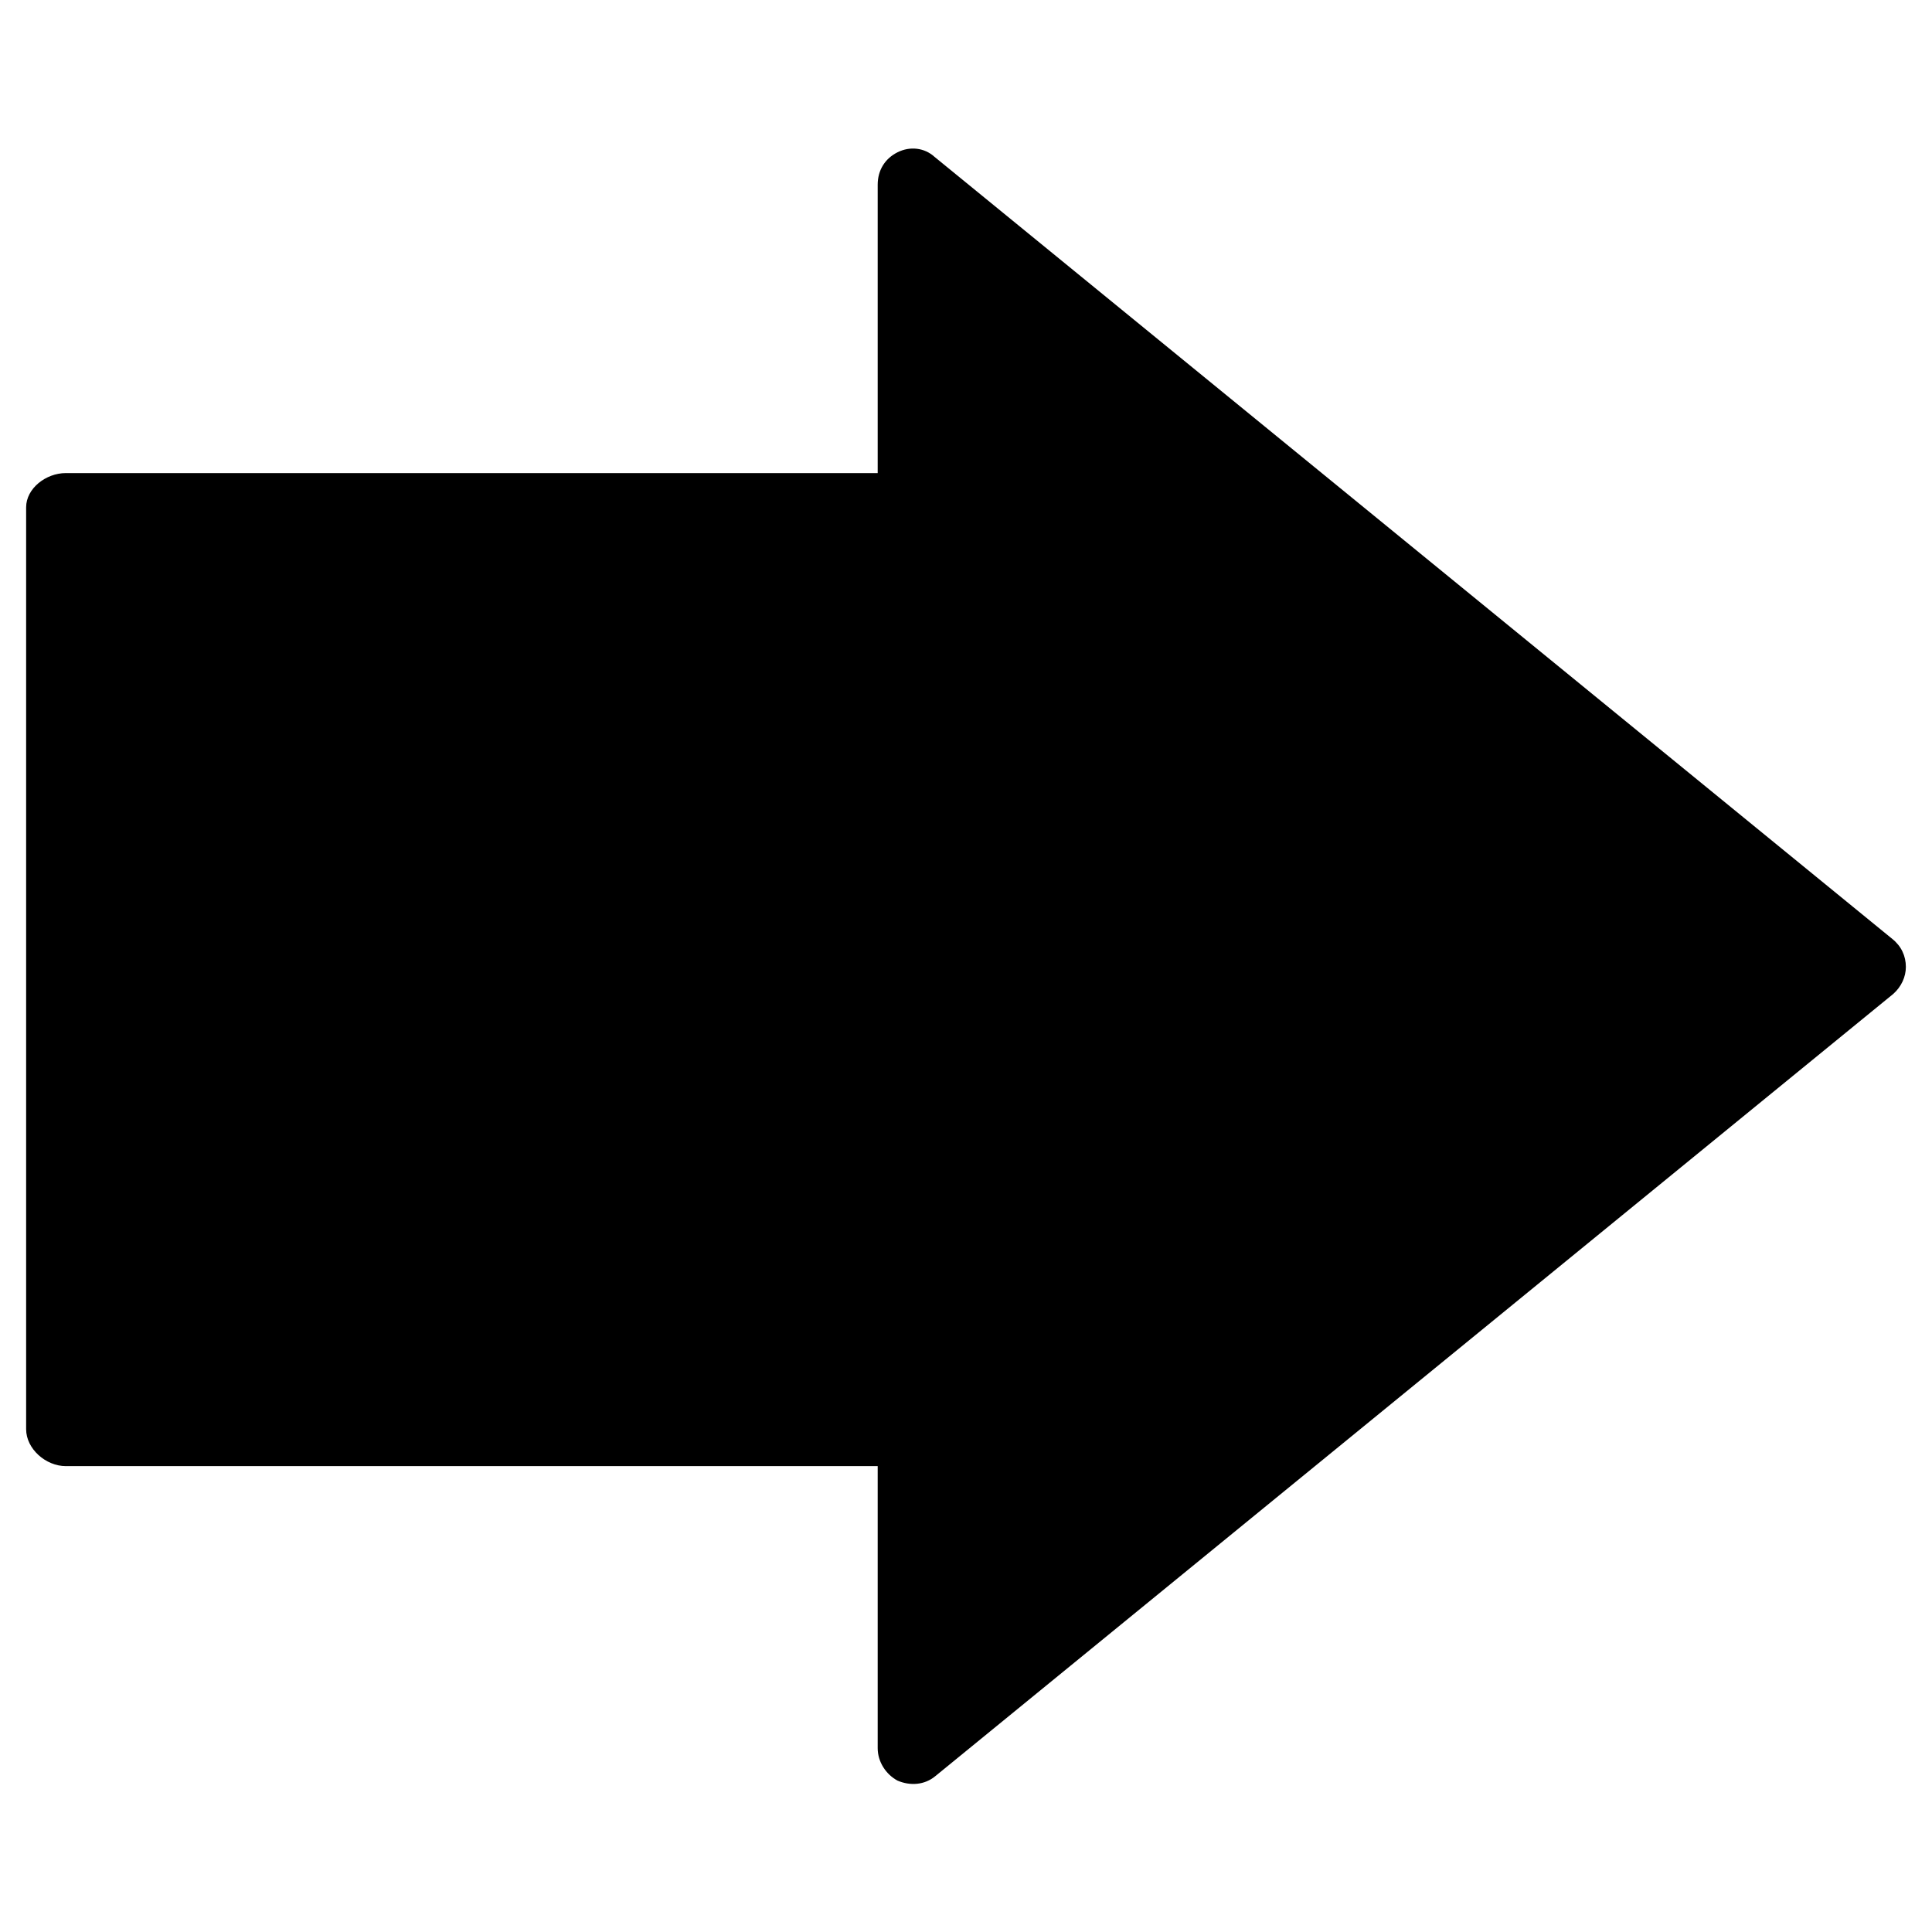
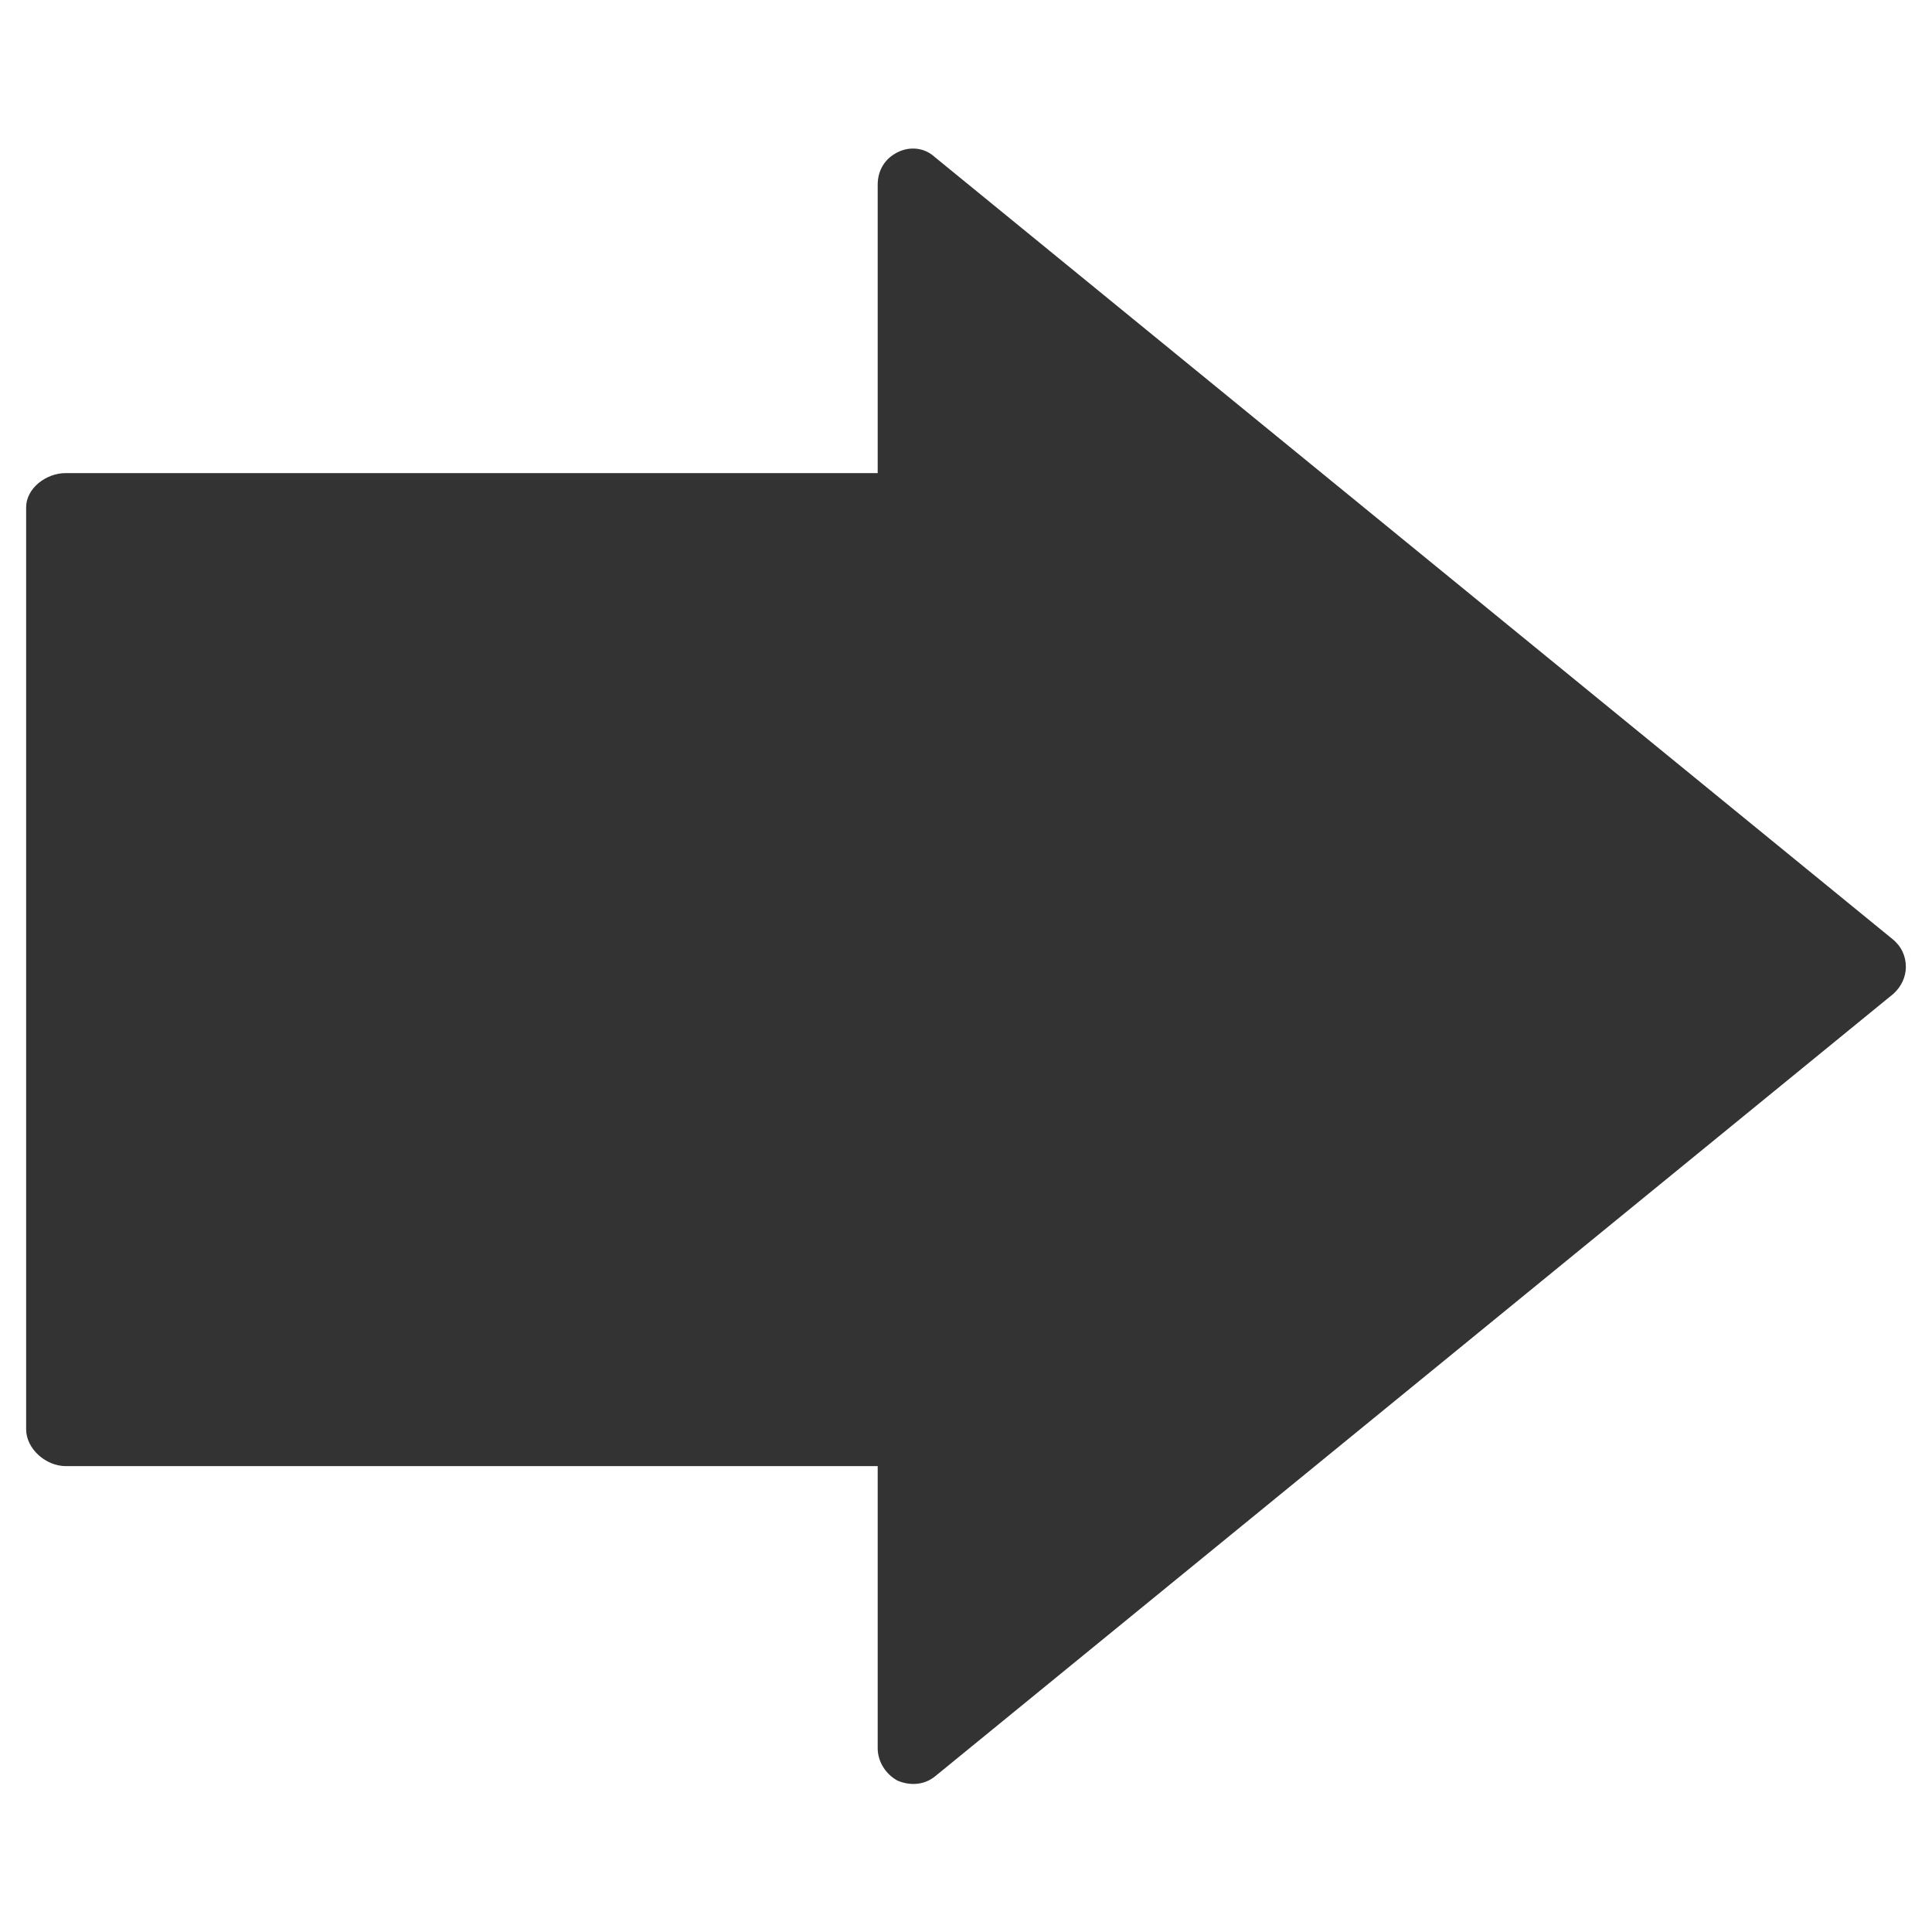
<svg xmlns="http://www.w3.org/2000/svg" version="1.1" id="Layer_1" x="0px" y="0px" viewBox="0 0 214.4 214.4" style="enable-background:new 0 0 214.4 214.4;" xml:space="preserve">
-   <path d="M99.6,16.9c-1.4,0.7-2.2,2-2.2,3.6v32H7.3c-2.2,0-4.4,1.7-4.4,3.8v102.3c0,2.2,2.2,4.1,4.4,4.1h90.1V194  c0,1.5,0.9,2.9,2.2,3.6c1.4,0.6,3,0.5,4.2-0.5l106.3-86.8c0.9-0.8,1.4-1.9,1.4-3c0-1.2-0.5-2.3-1.5-3.1L103.7,17.4  C102.6,16.4,101,16.2,99.6,16.9z" />
+   <path fill="#333" d="M99.6,16.9c-1.4,0.7-2.2,2-2.2,3.6v32H7.3c-2.2,0-4.4,1.7-4.4,3.8v102.3c0,2.2,2.2,4.1,4.4,4.1h90.1V194  c0,1.5,0.9,2.9,2.2,3.6c1.4,0.6,3,0.5,4.2-0.5l106.3-86.8c0.9-0.8,1.4-1.9,1.4-3c0-1.2-0.5-2.3-1.5-3.1L103.7,17.4  C102.6,16.4,101,16.2,99.6,16.9z" />
</svg>
